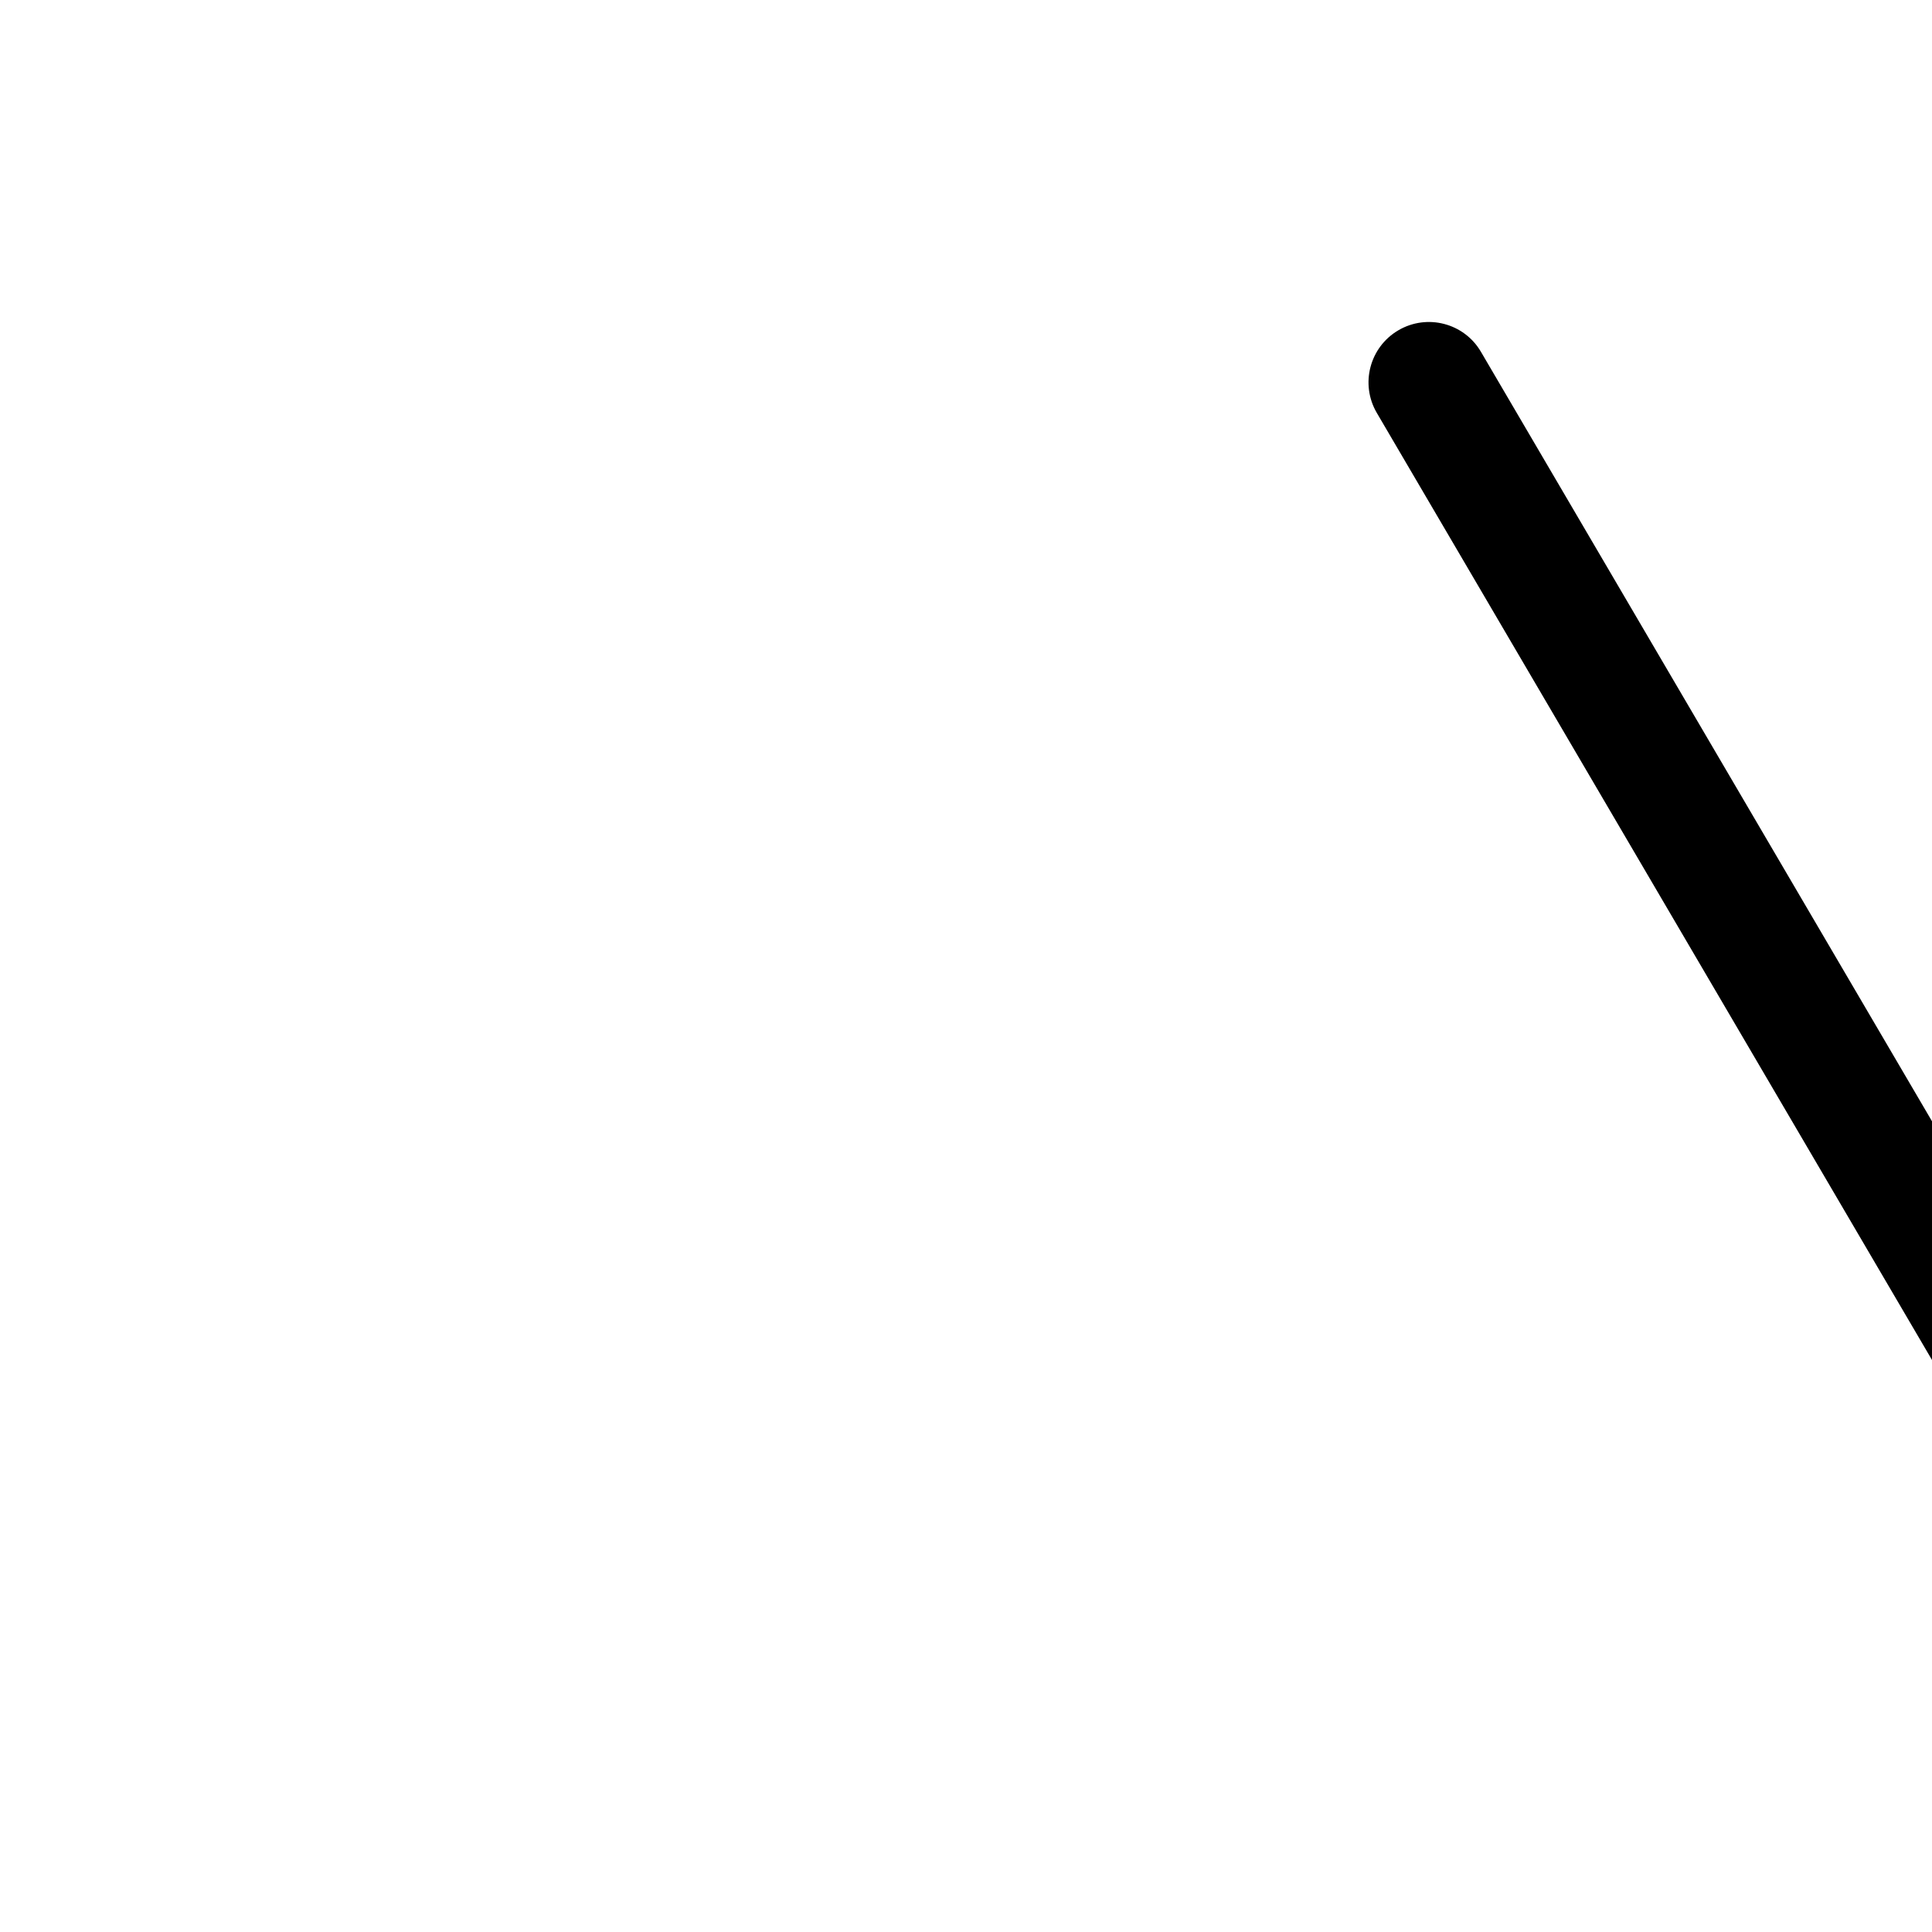
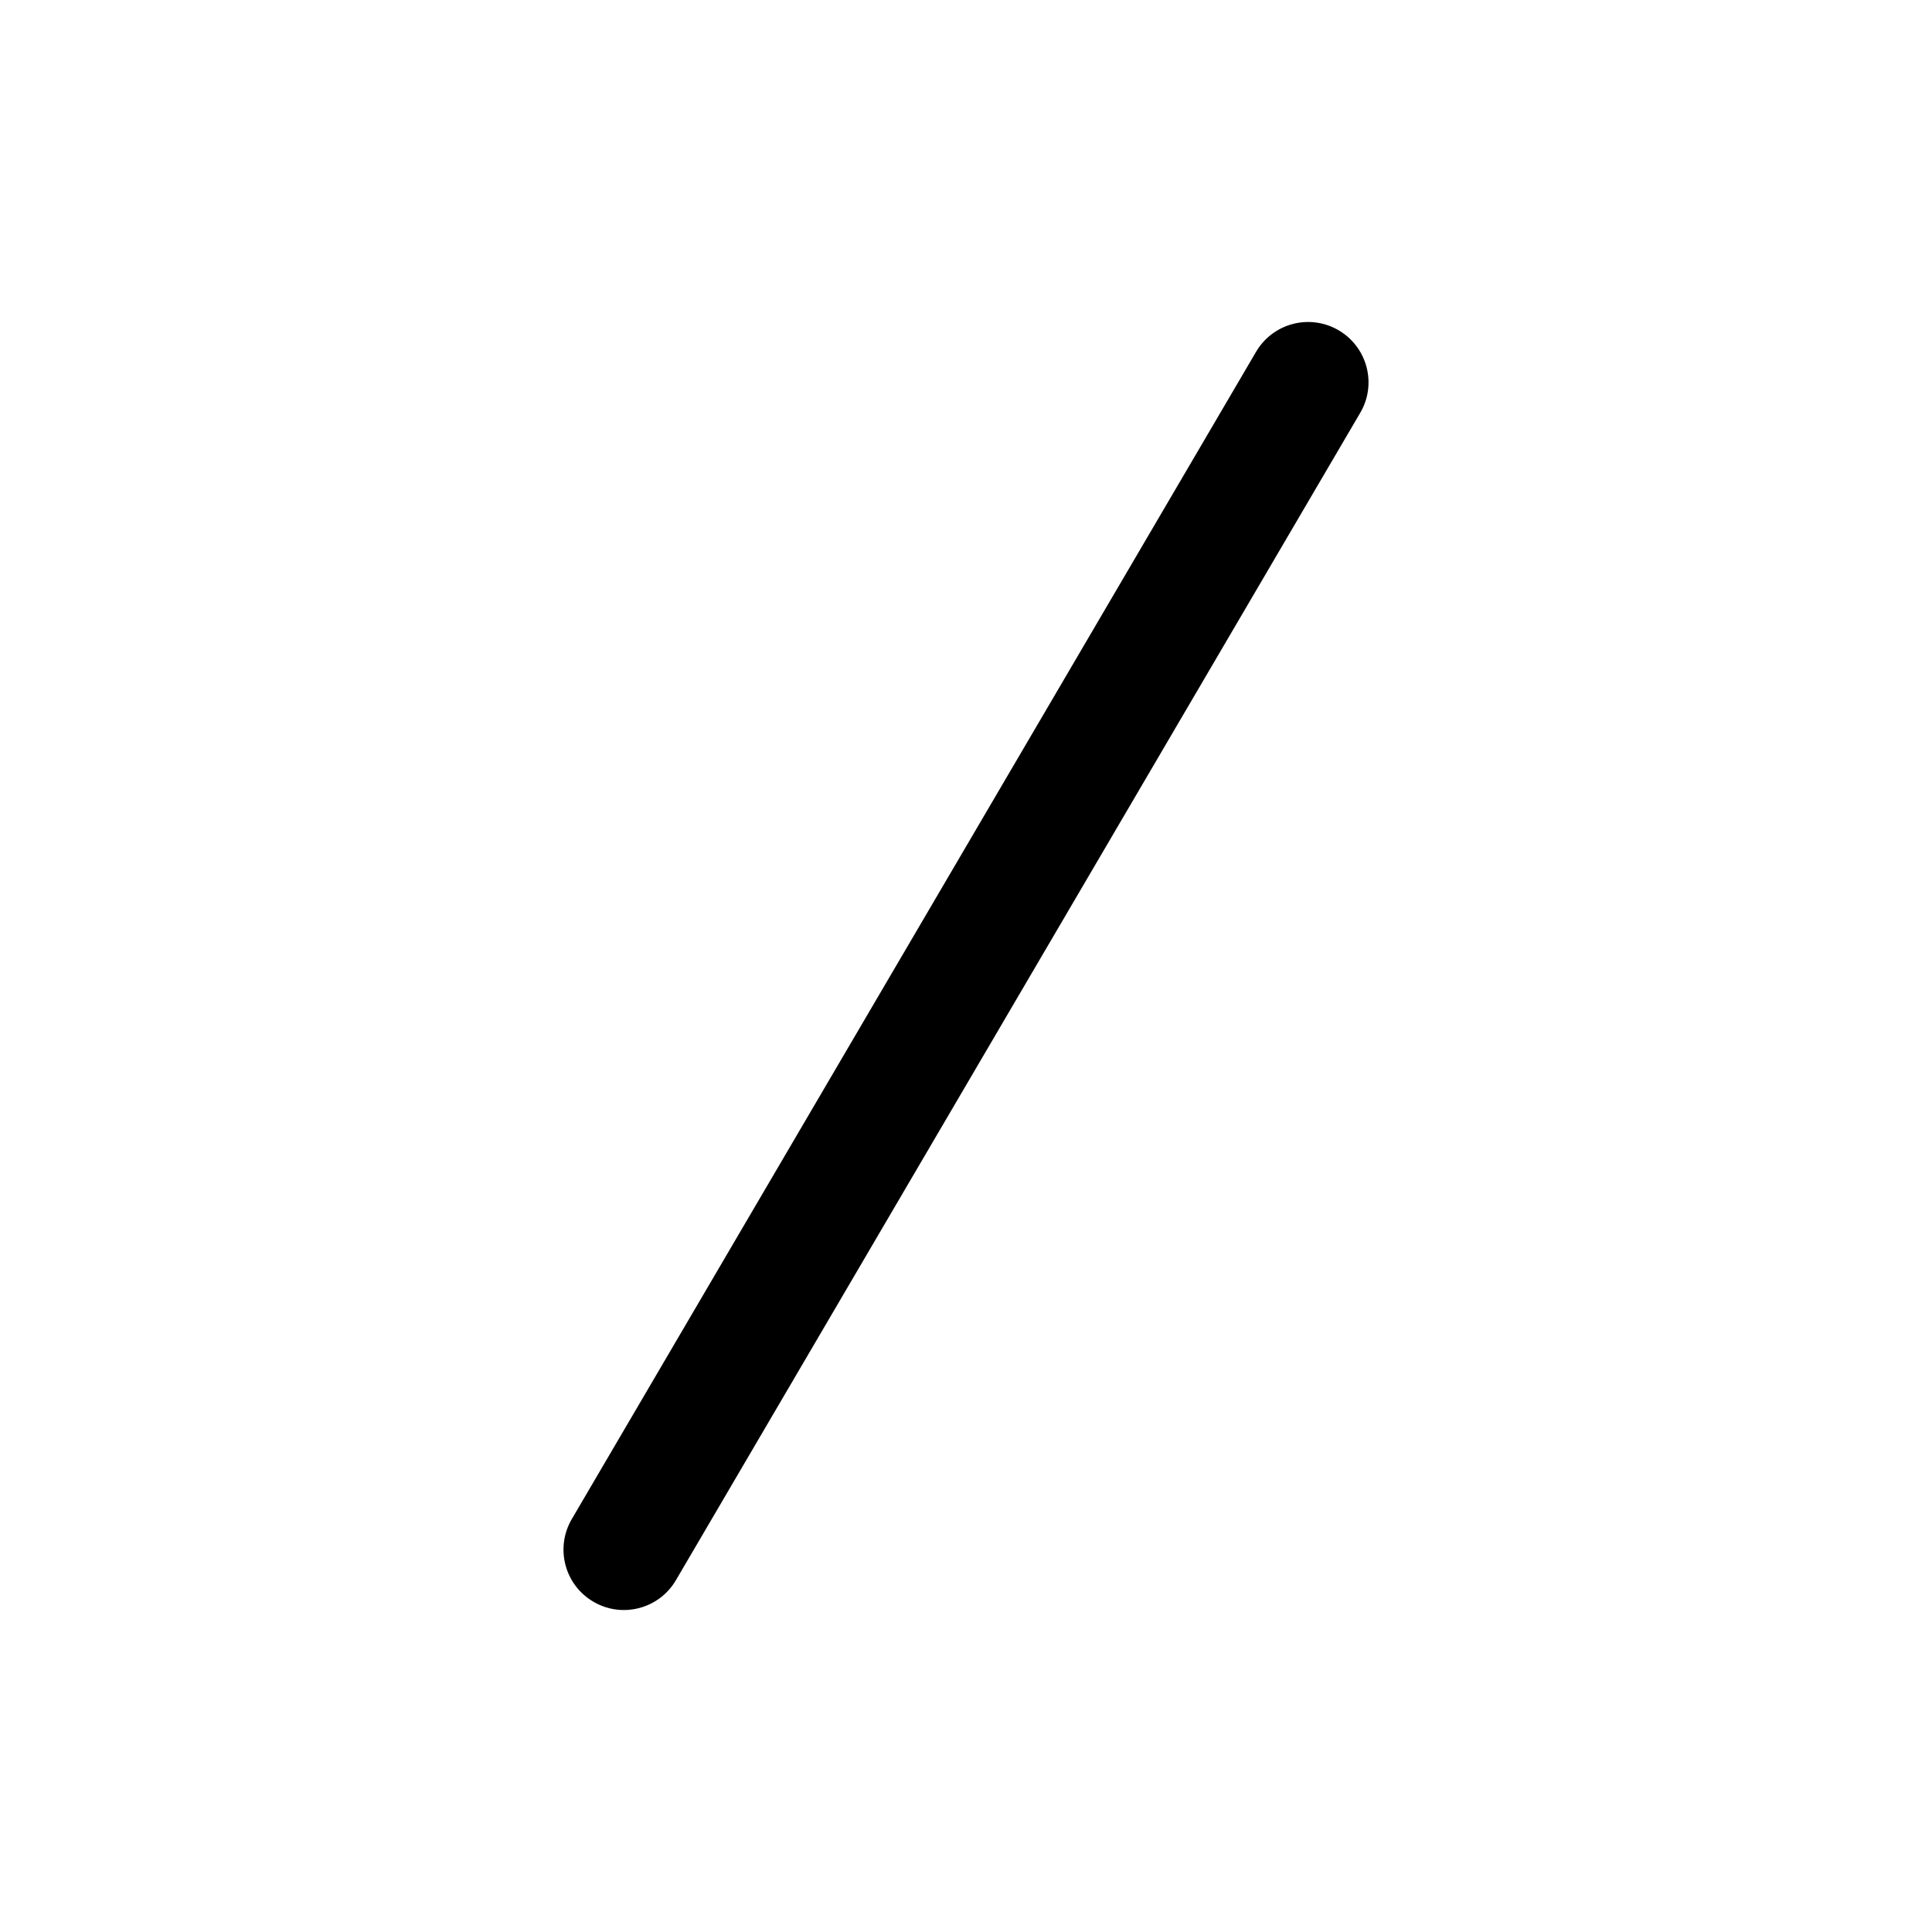
<svg xmlns="http://www.w3.org/2000/svg" viewBox="0 0 24 24" width="24" height="24" fill="currentColor">
-   <g transform="translate(17.00012, 3.999879)">
-     <path d="M0.371 0.103C0.728 -0.106 1.188 0.013 1.397 0.371L9.897 14.871C10.107 15.228 9.987 15.688 9.629 15.897C9.272 16.107 8.813 15.987 8.603 15.629L0.103 1.129C-0.106 0.772 0.013 0.313 0.371 0.103Z" fill-rule="EVENODD" />
+   <g transform="translate(6.999879, 3.999879)">
+     <path d="M9.629 0.103C9.272 -0.106 8.813 0.013 8.603 0.371L0.103 14.871C-0.106 15.228 0.013 15.688 0.371 15.897C0.728 16.107 1.188 15.987 1.397 15.629L9.897 1.129C10.107 0.772 9.987 0.313 9.629 0.103Z" fill-rule="EVENODD" />
  </g>
</svg>
